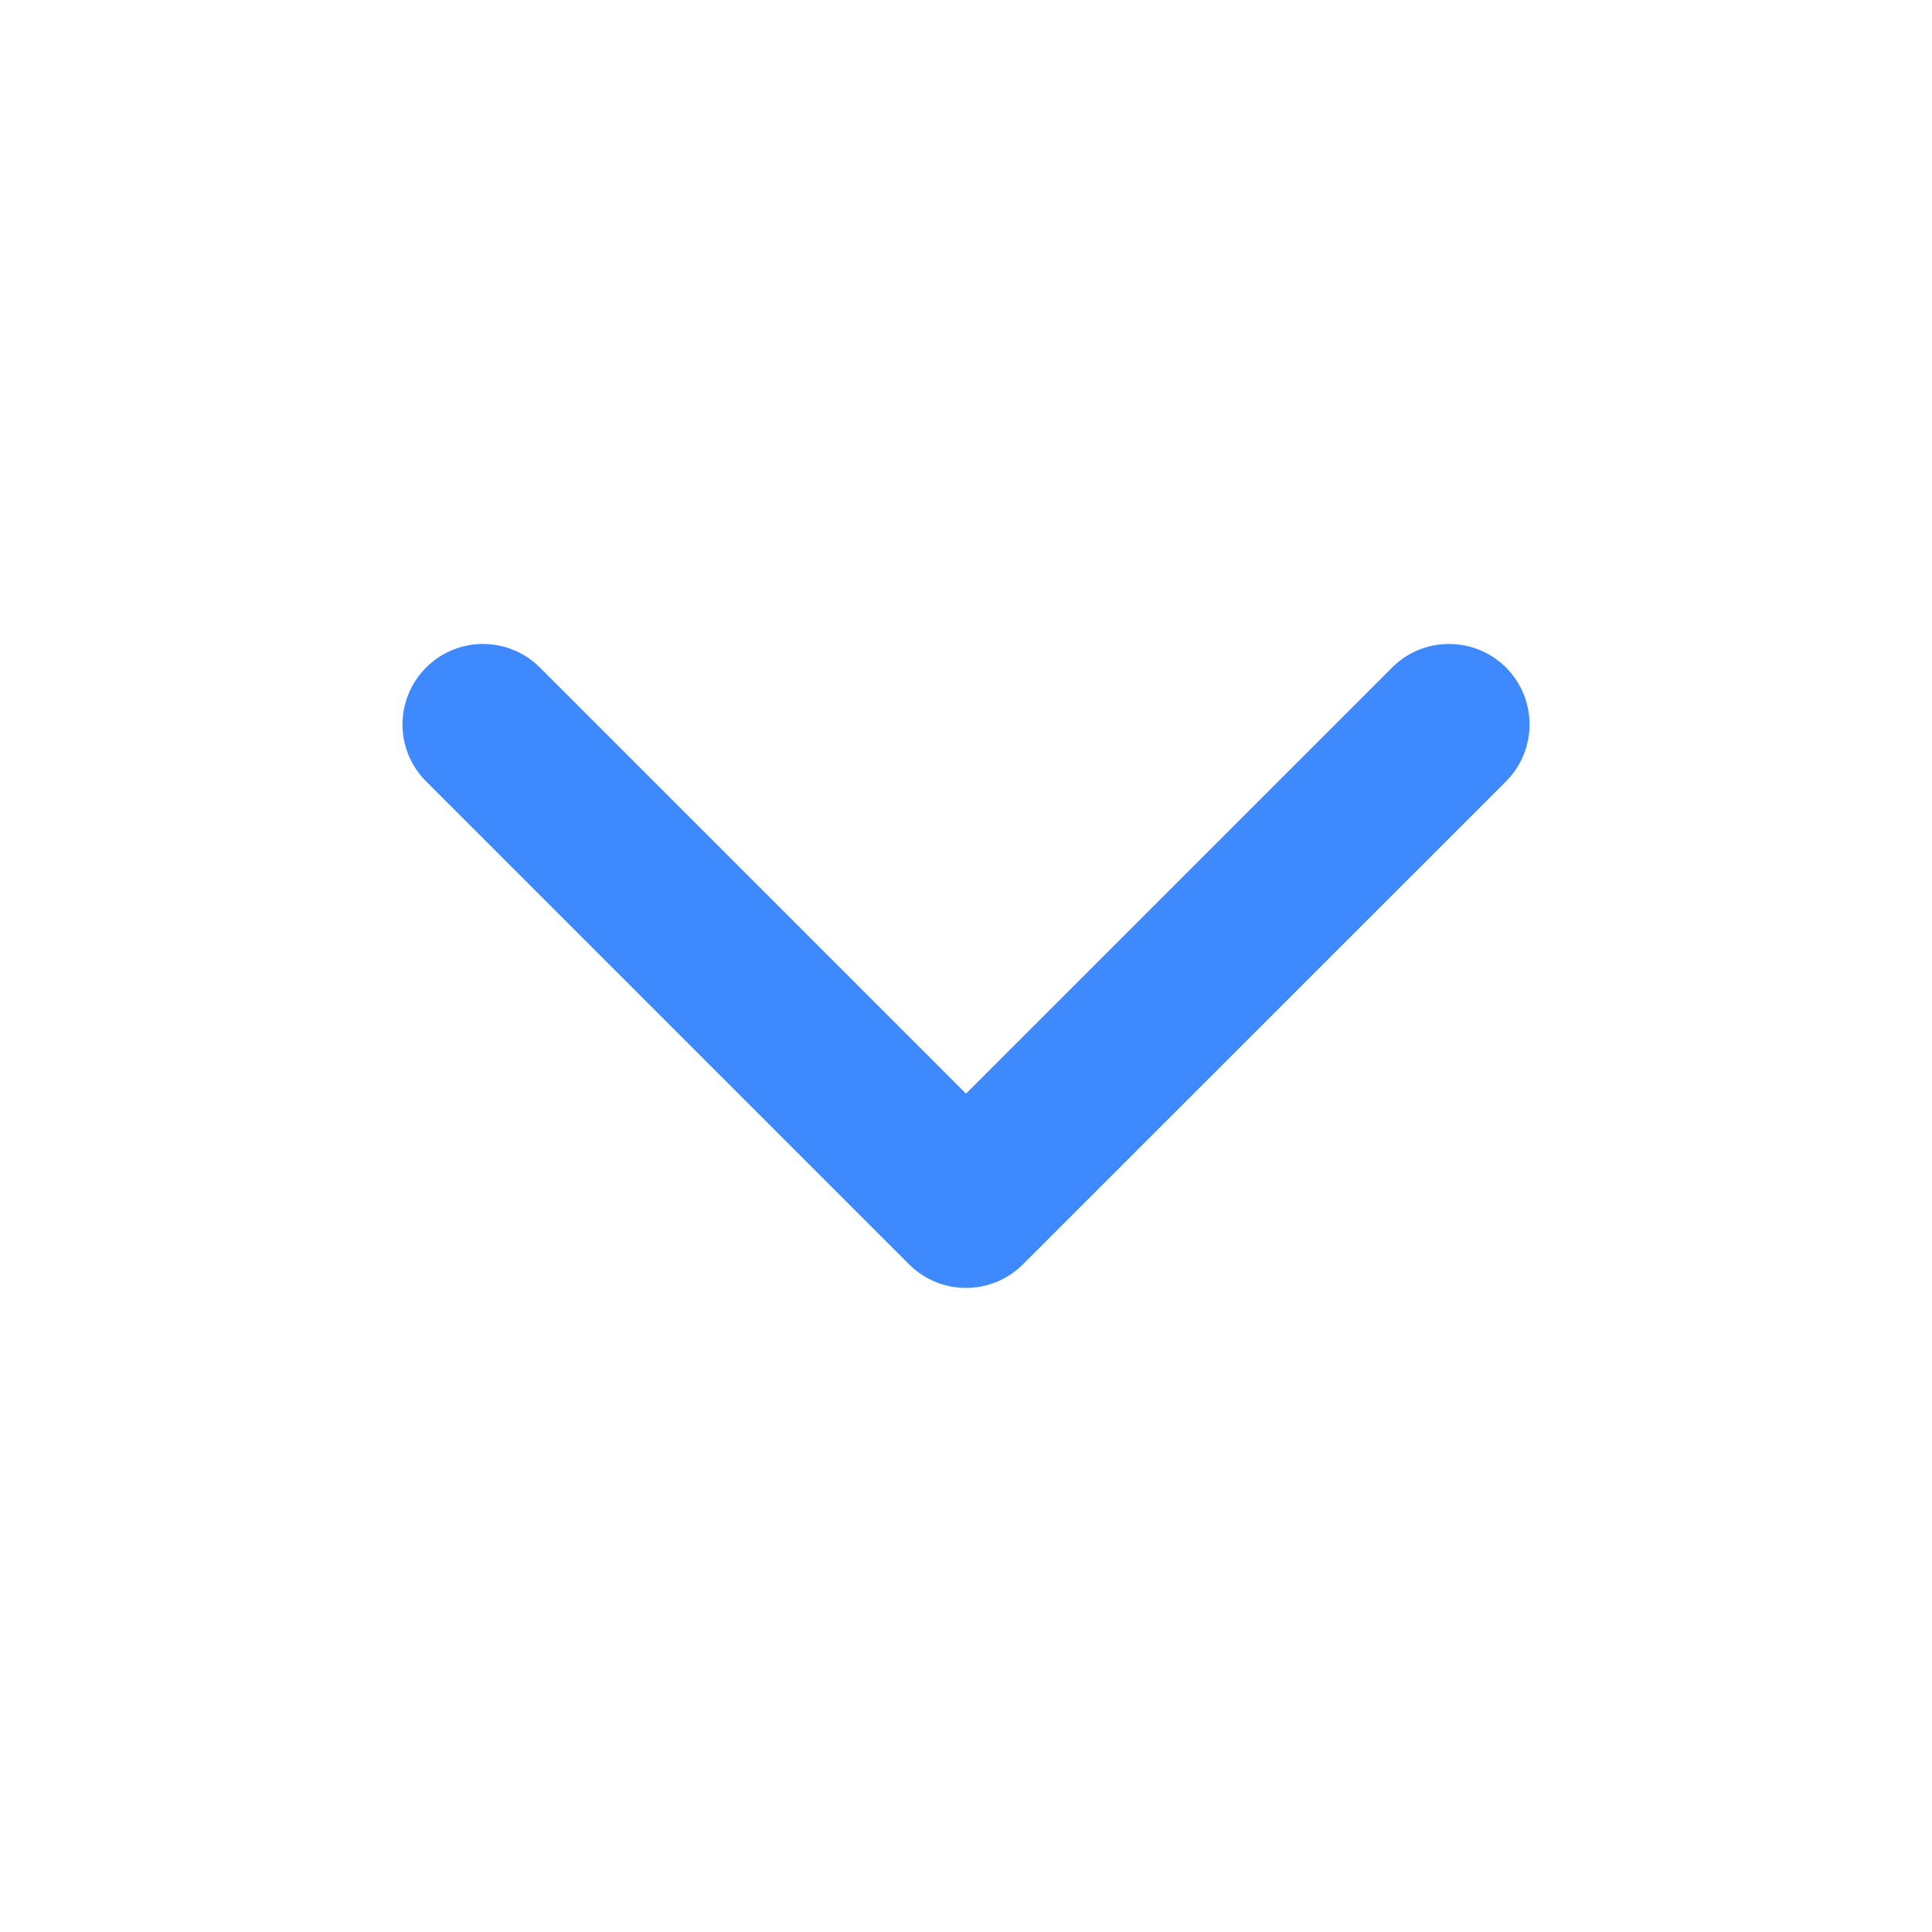
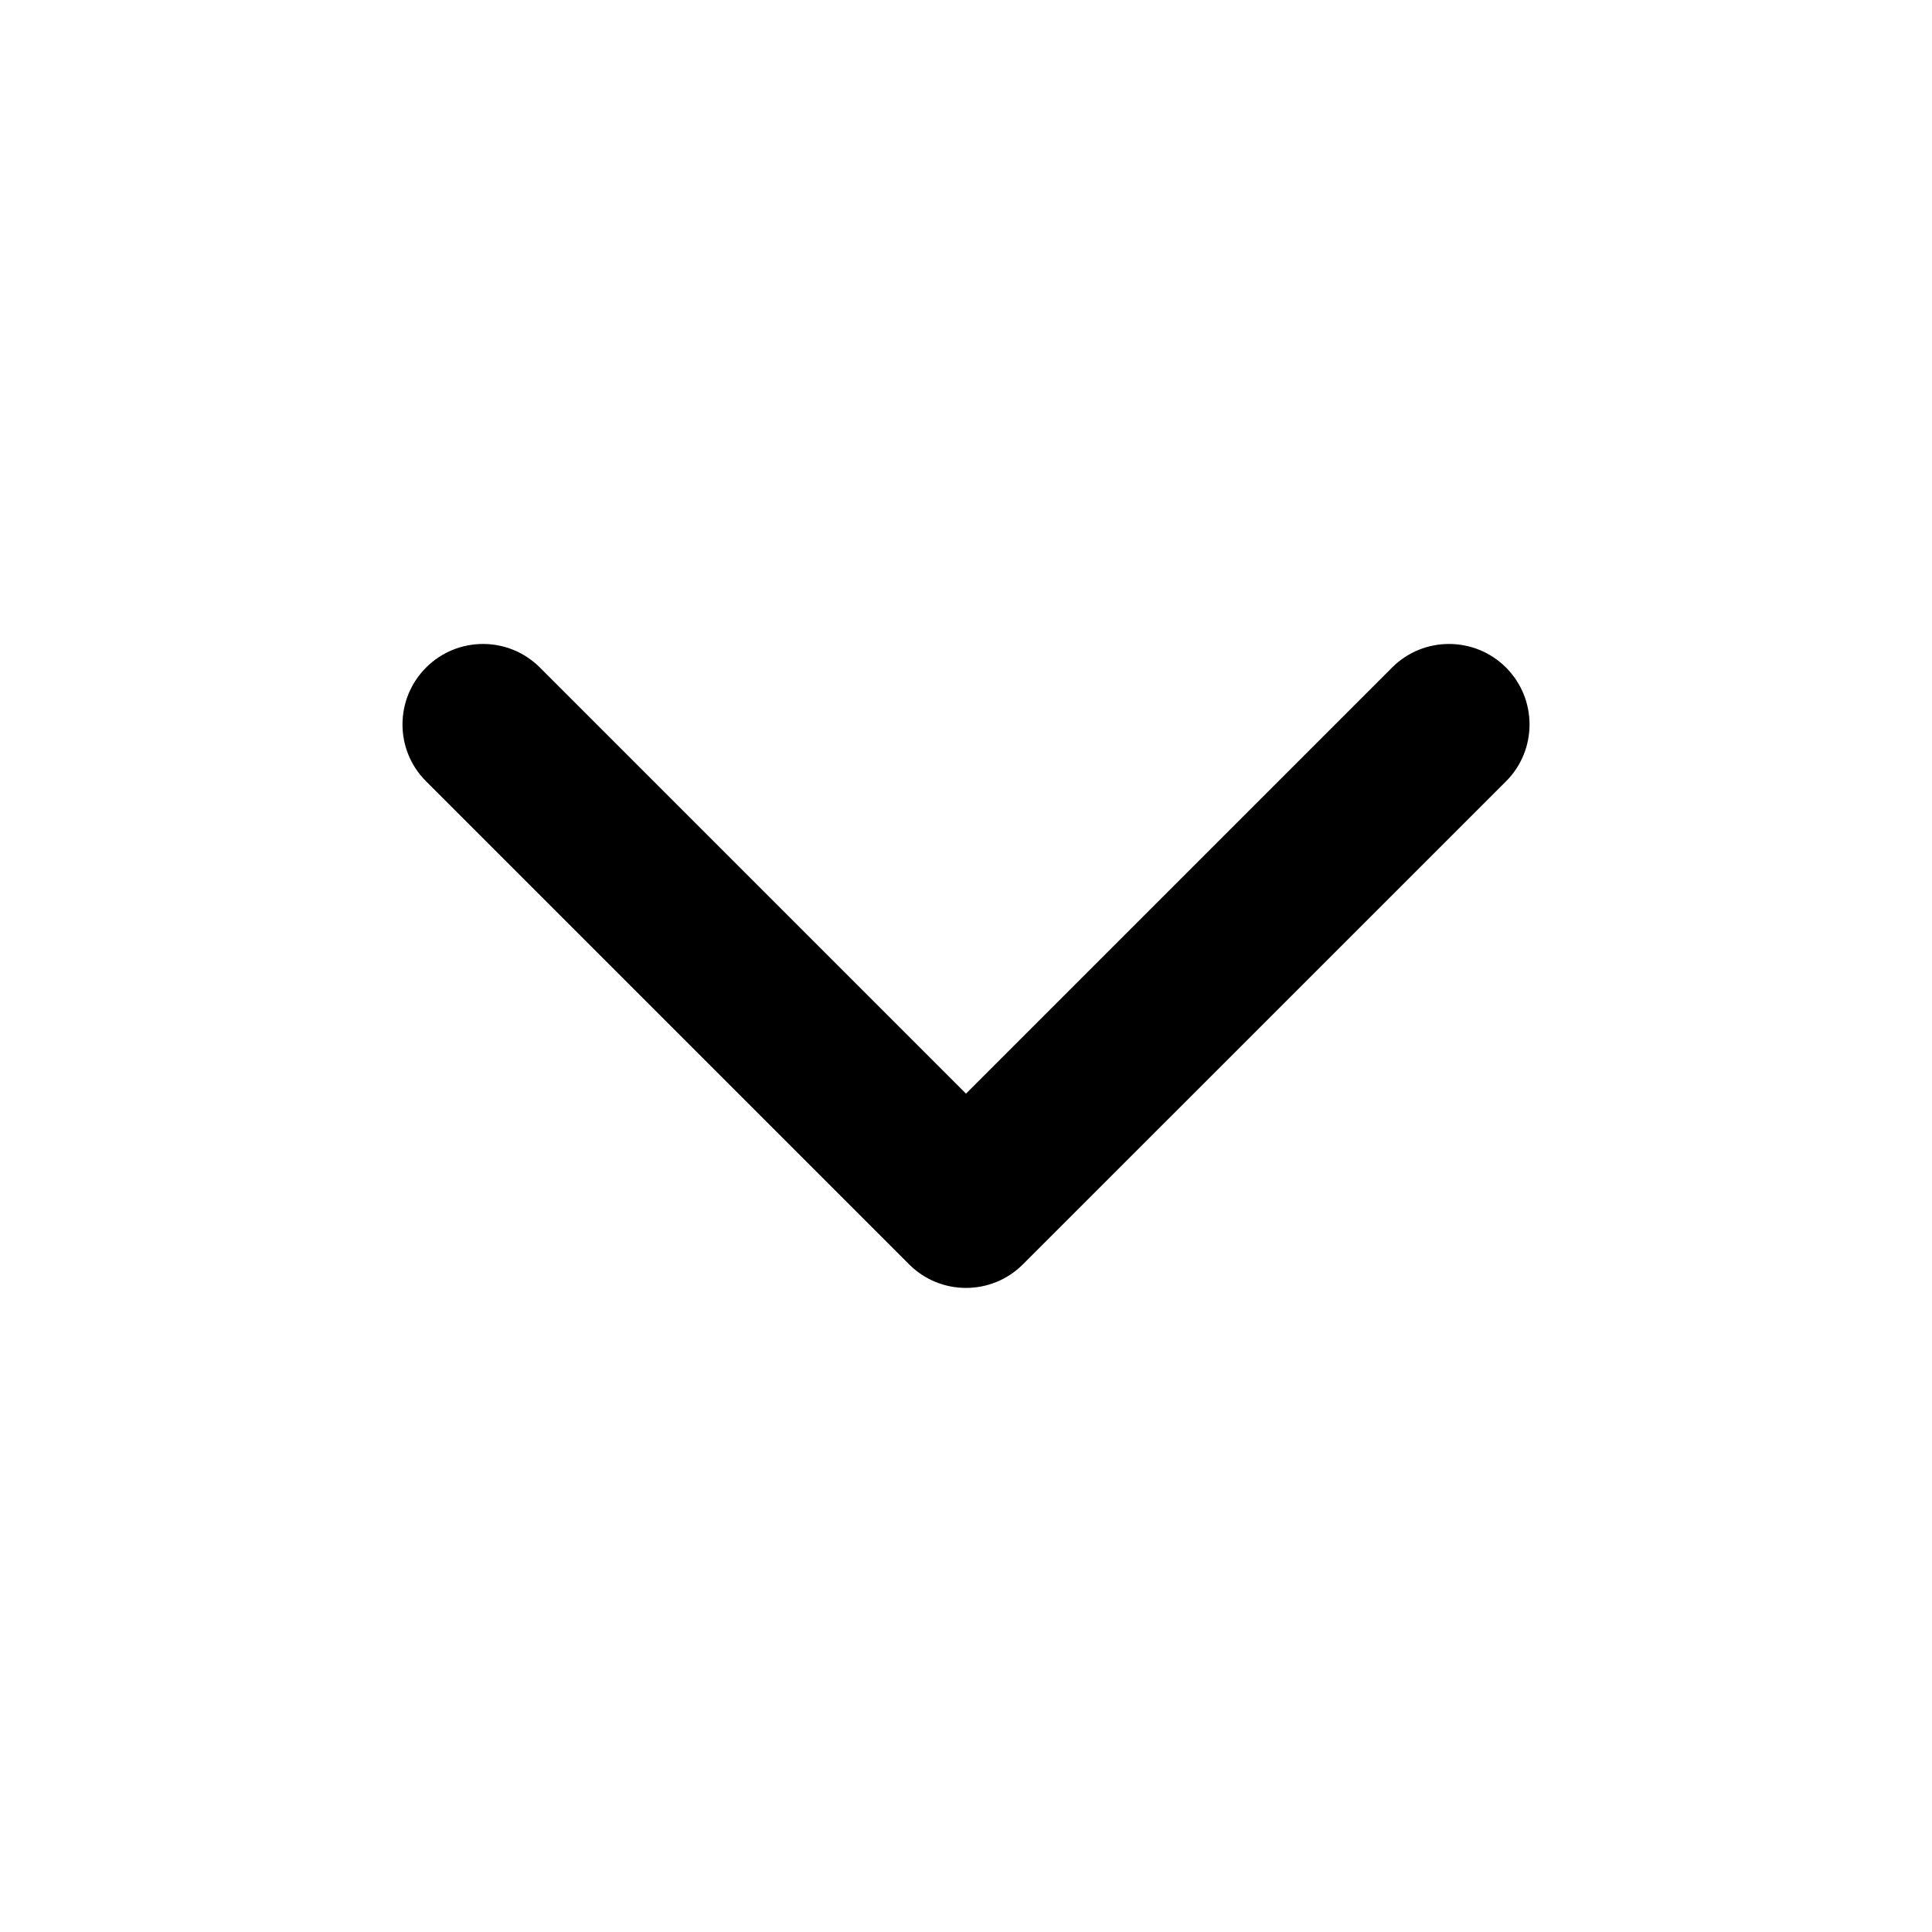
- <svg xmlns="http://www.w3.org/2000/svg" width="16" height="16" viewBox="0 0 16 16" fill="none">
-   <path d="M11.529 5.528C11.789 5.268 12.211 5.268 12.472 5.528C12.732 5.789 12.732 6.211 12.472 6.471L8.471 10.471C8.211 10.731 7.789 10.731 7.529 10.471L3.529 6.471C3.268 6.211 3.268 5.789 3.529 5.528C3.789 5.268 4.211 5.268 4.471 5.528L8 9.057L11.529 5.528Z" fill="#3F89FF" />
+ <svg xmlns="http://www.w3.org/2000/svg" viewBox="0 0 16 16" fill="none">
+   <path d="M11.529 5.528C11.789 5.268 12.211 5.268 12.472 5.528C12.732 5.789 12.732 6.211 12.472 6.471L8.471 10.471C8.211 10.731 7.789 10.731 7.529 10.471L3.529 6.471C3.268 6.211 3.268 5.789 3.529 5.528C3.789 5.268 4.211 5.268 4.471 5.528L8 9.057L11.529 5.528Z" fill="currentColor" />
</svg>
